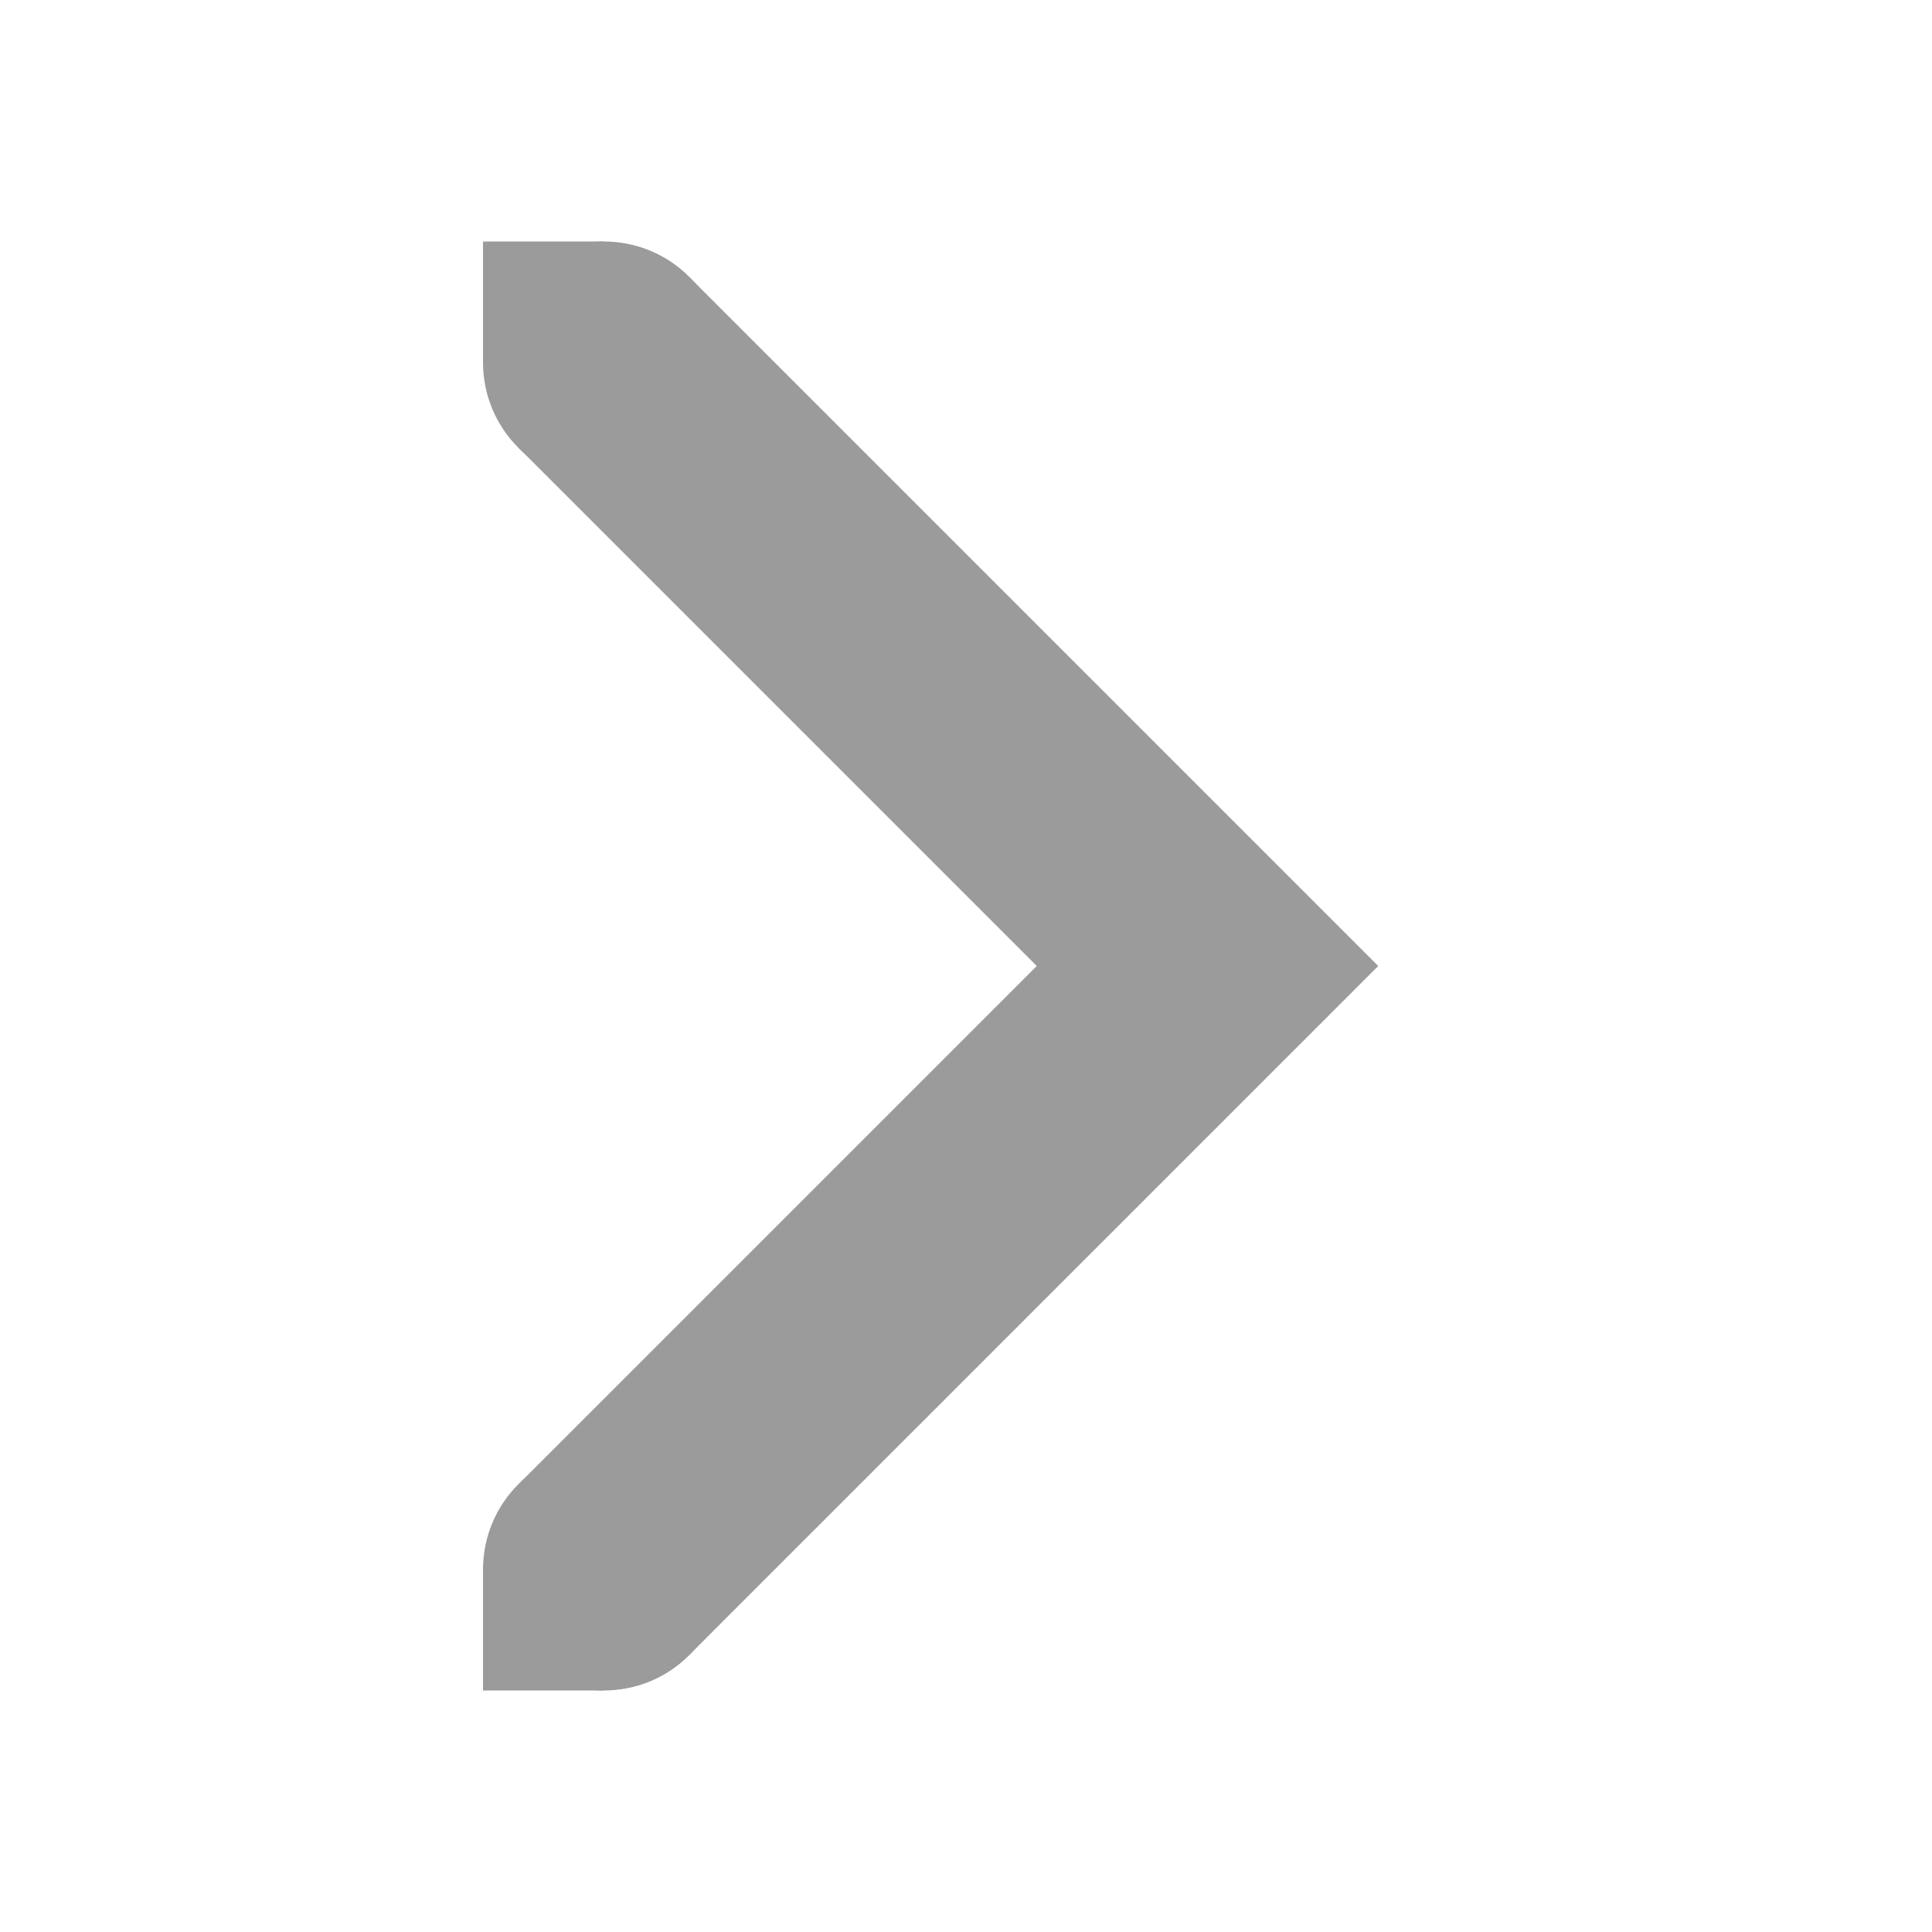
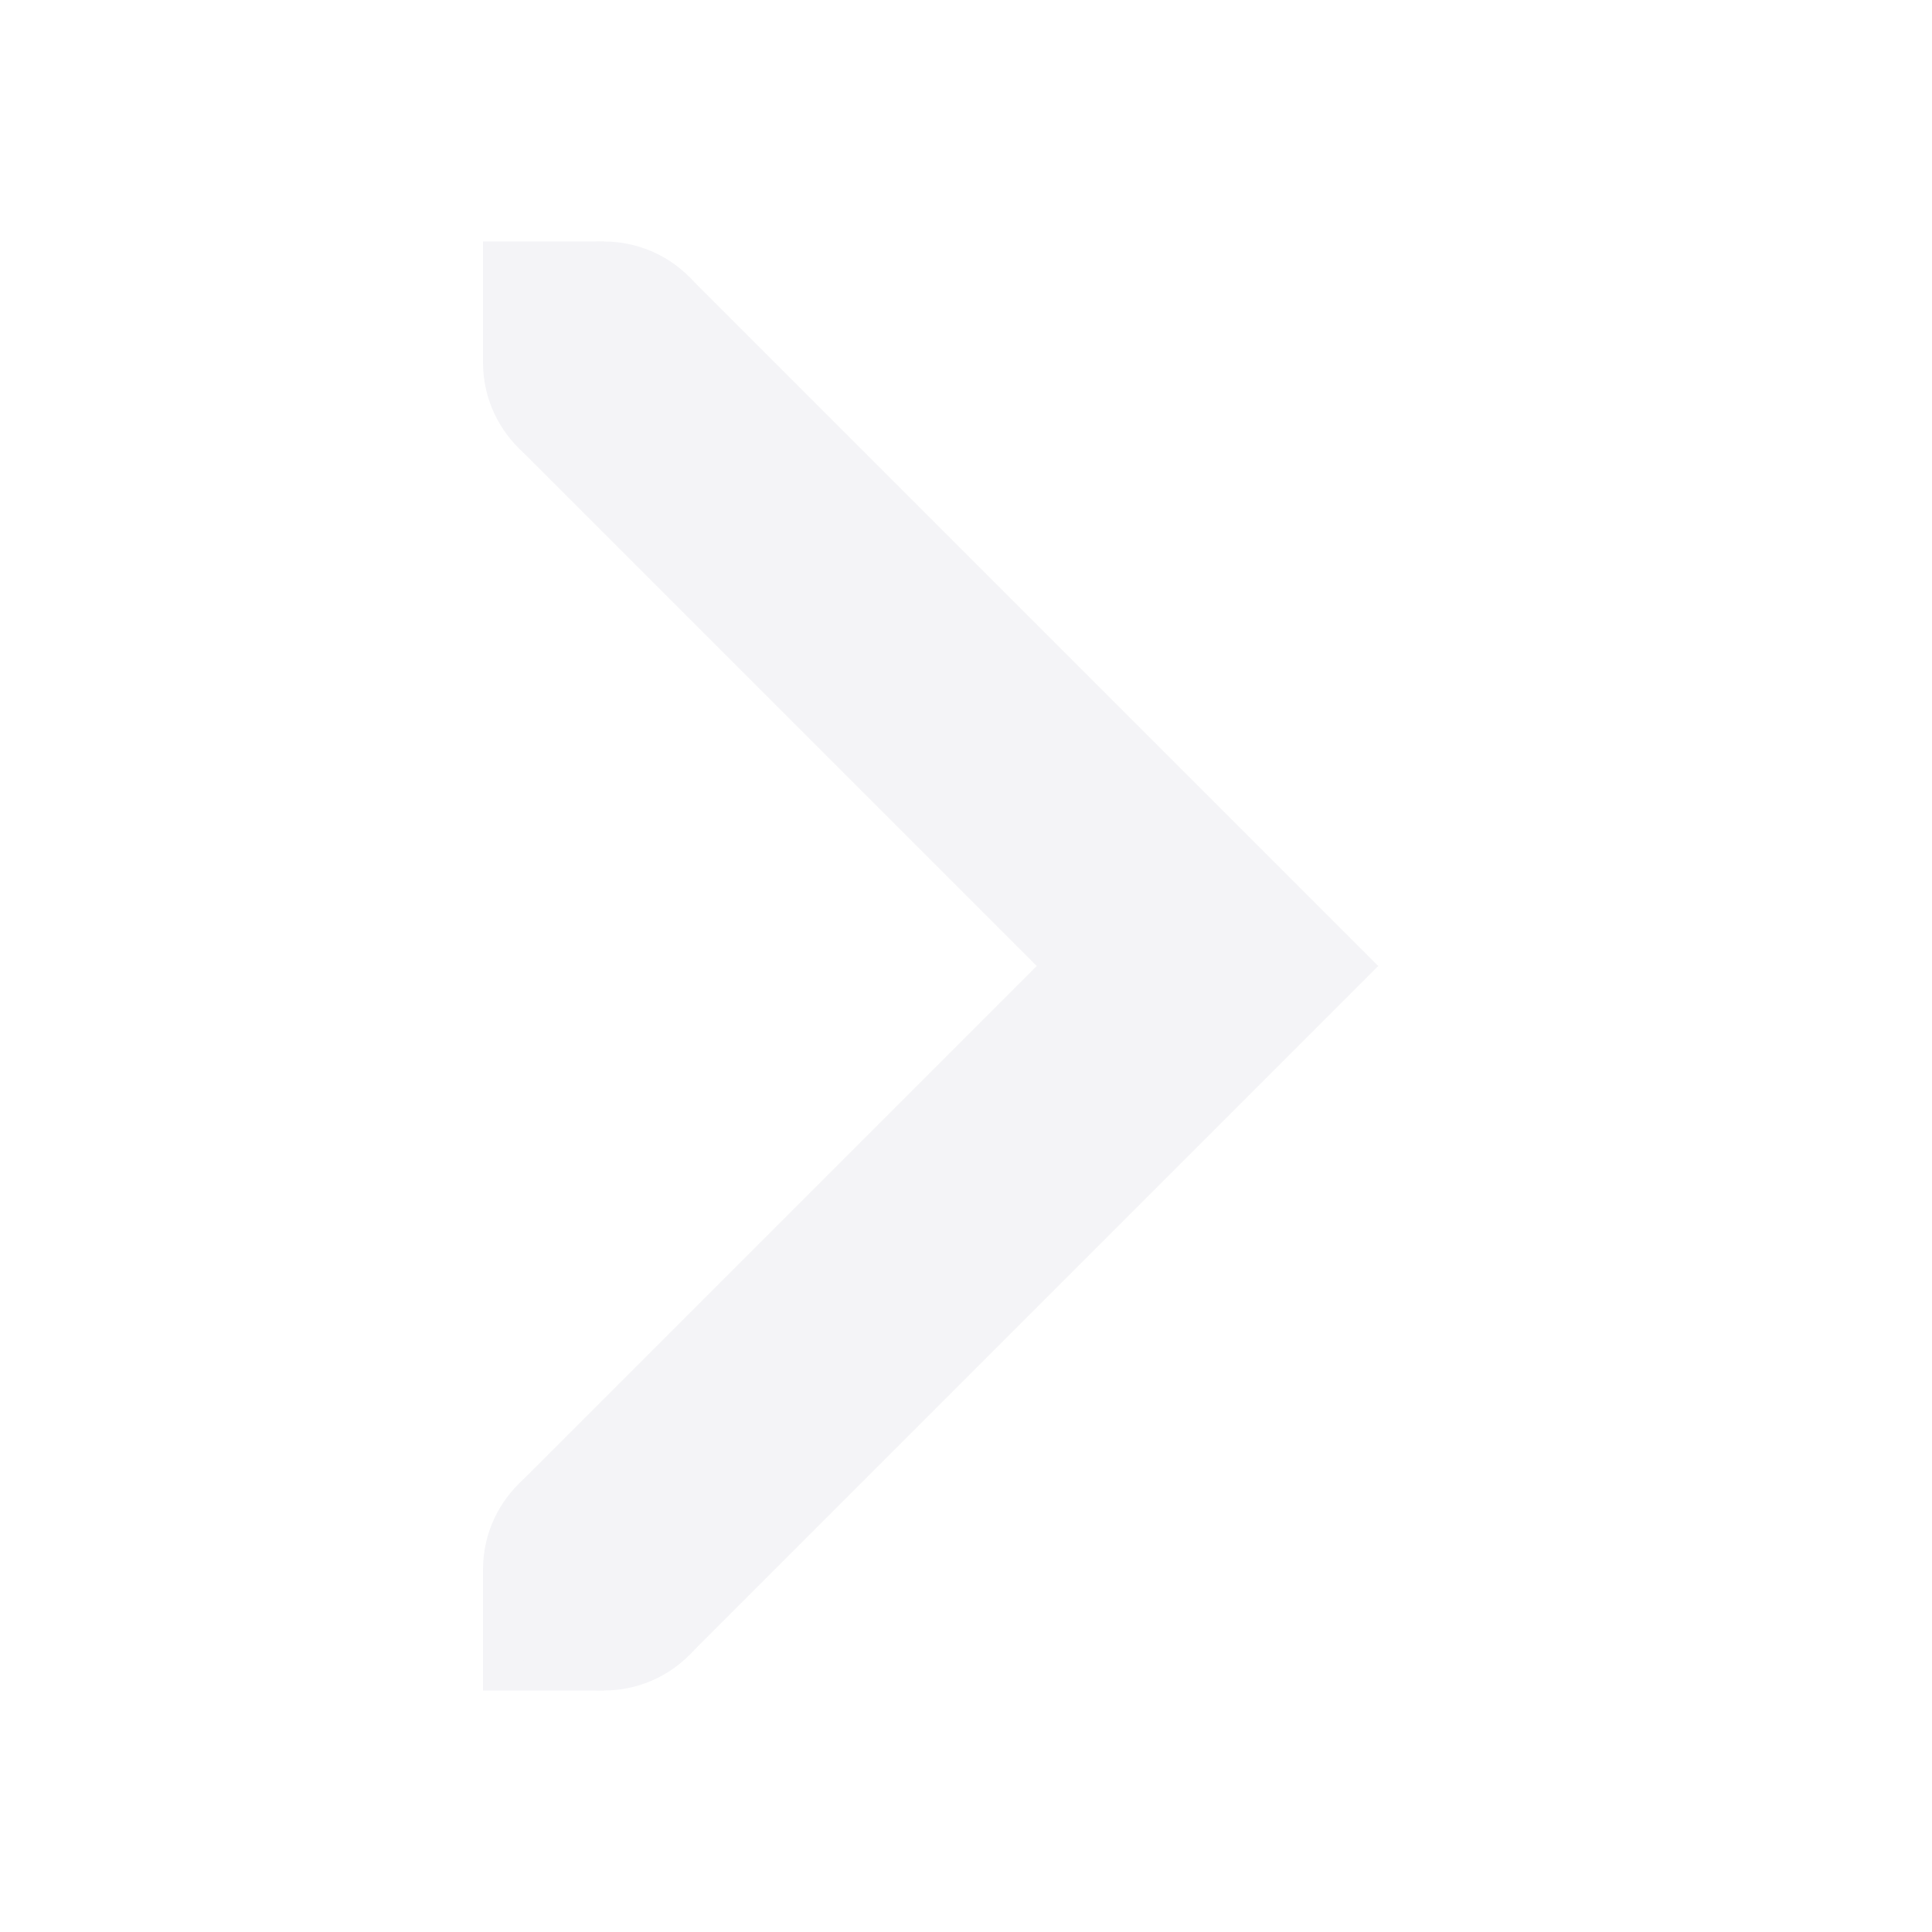
<svg xmlns="http://www.w3.org/2000/svg" width="16" height="16">
-   <g color="#000" fill="#9b9b9b">
-     <path d="M5.707 2.293L4.293 3.707 8.586 8l-4.293 4.293 1.414 1.414L11.414 8z" style="line-height:normal;font-variant-ligatures:normal;font-variant-position:normal;font-variant-caps:normal;font-variant-numeric:normal;font-variant-alternates:normal;font-feature-settings:normal;text-indent:0;text-align:start;text-decoration-line:none;text-decoration-style:solid;text-decoration-color:#000;text-transform:none;text-orientation:mixed;shape-padding:0;isolation:auto;mix-blend-mode:normal;marker:none" font-weight="400" font-family="sans-serif" white-space="normal" overflow="visible" />
+   <g color="#17191e" fill="#f4f4f7">
+     <path d="M5.707 2.293L4.293 3.707 8.586 8l-4.293 4.293 1.414 1.414L11.414 8z" style="line-height:normal;font-variant-ligatures:normal;font-variant-position:normal;font-variant-caps:normal;font-variant-numeric:normal;font-variant-alternates:normal;font-feature-settings:normal;text-indent:0;text-align:start;text-decoration-line:none;text-decoration-style:solid;text-decoration-color:#17191e;text-transform:none;text-orientation:mixed;shape-padding:0;isolation:auto;mix-blend-mode:normal;marker:none" font-weight="400" font-family="sans-serif" white-space="normal" overflow="visible" />
    <path d="M5 13H4v1h1zM5 2H4v1h1z" style="marker:none" overflow="visible" />
    <path d="M5 2c-.554 0-1 .446-1 1s.446 1 1 1 1-.446 1-1-.446-1-1-1zM5 12c-.554 0-1 .446-1 1s.446 1 1 1 1-.446 1-1-.446-1-1-1z" style="marker:none" overflow="visible" />
  </g>
</svg>
